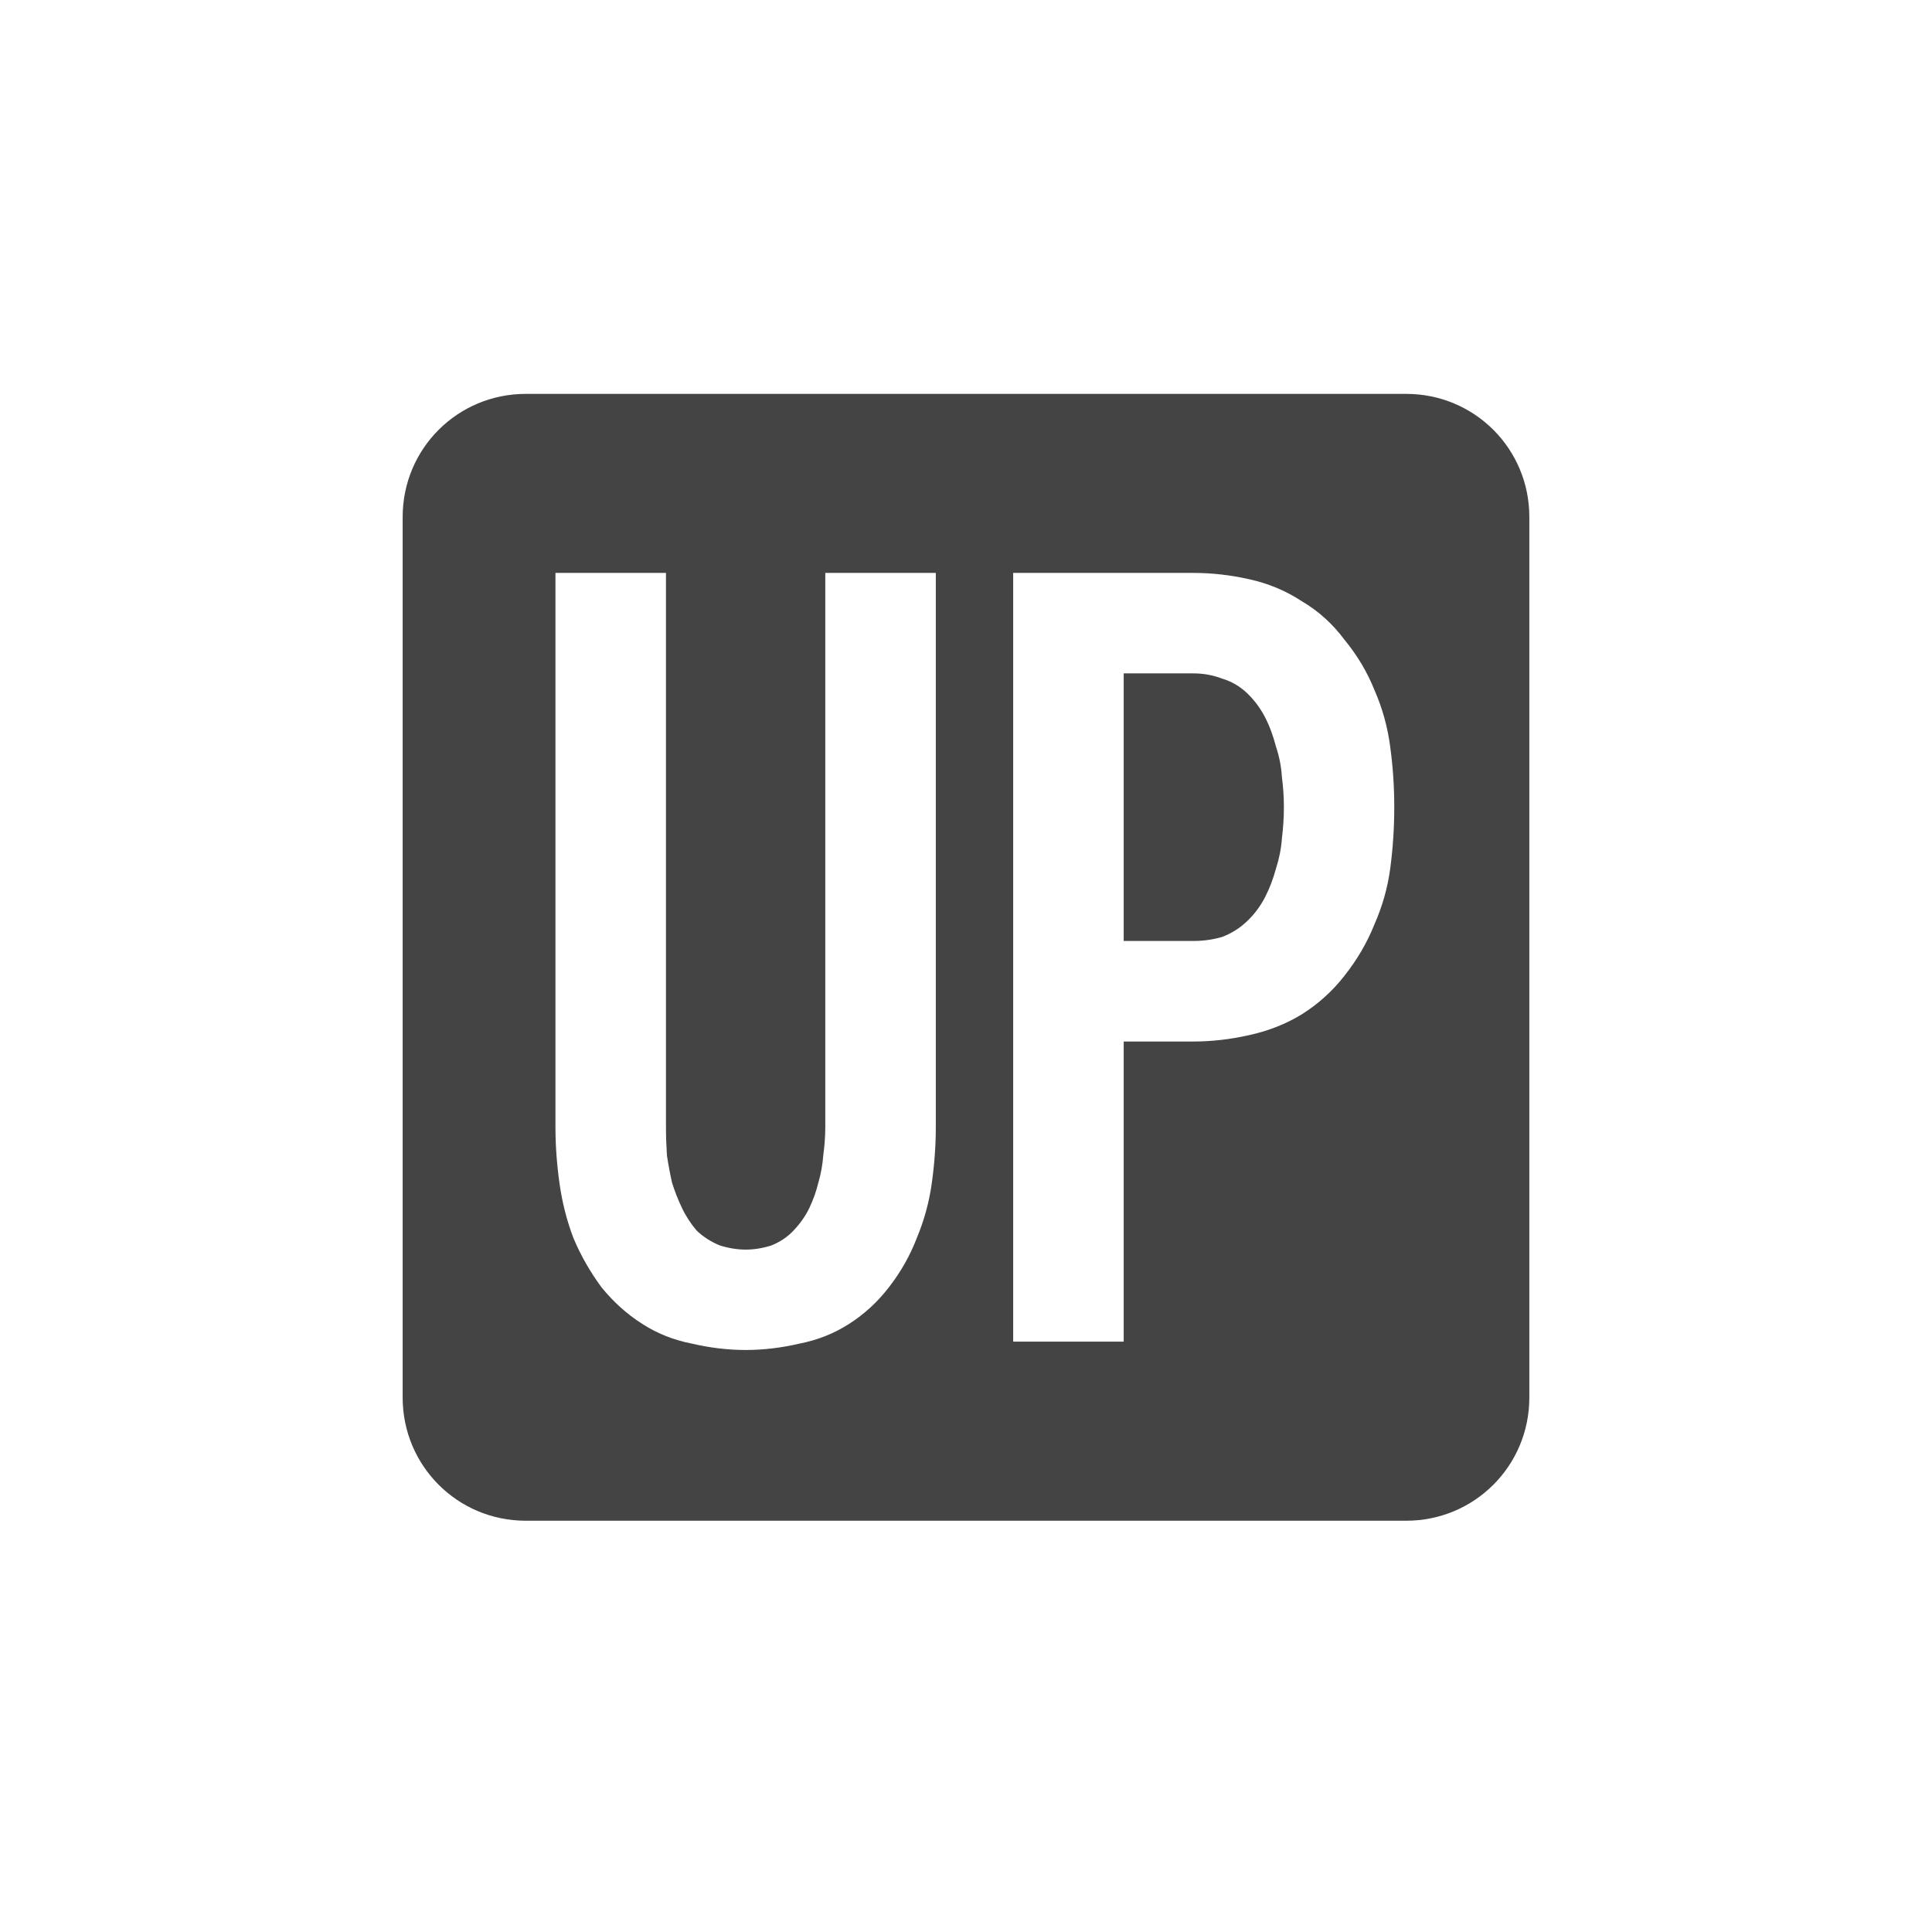
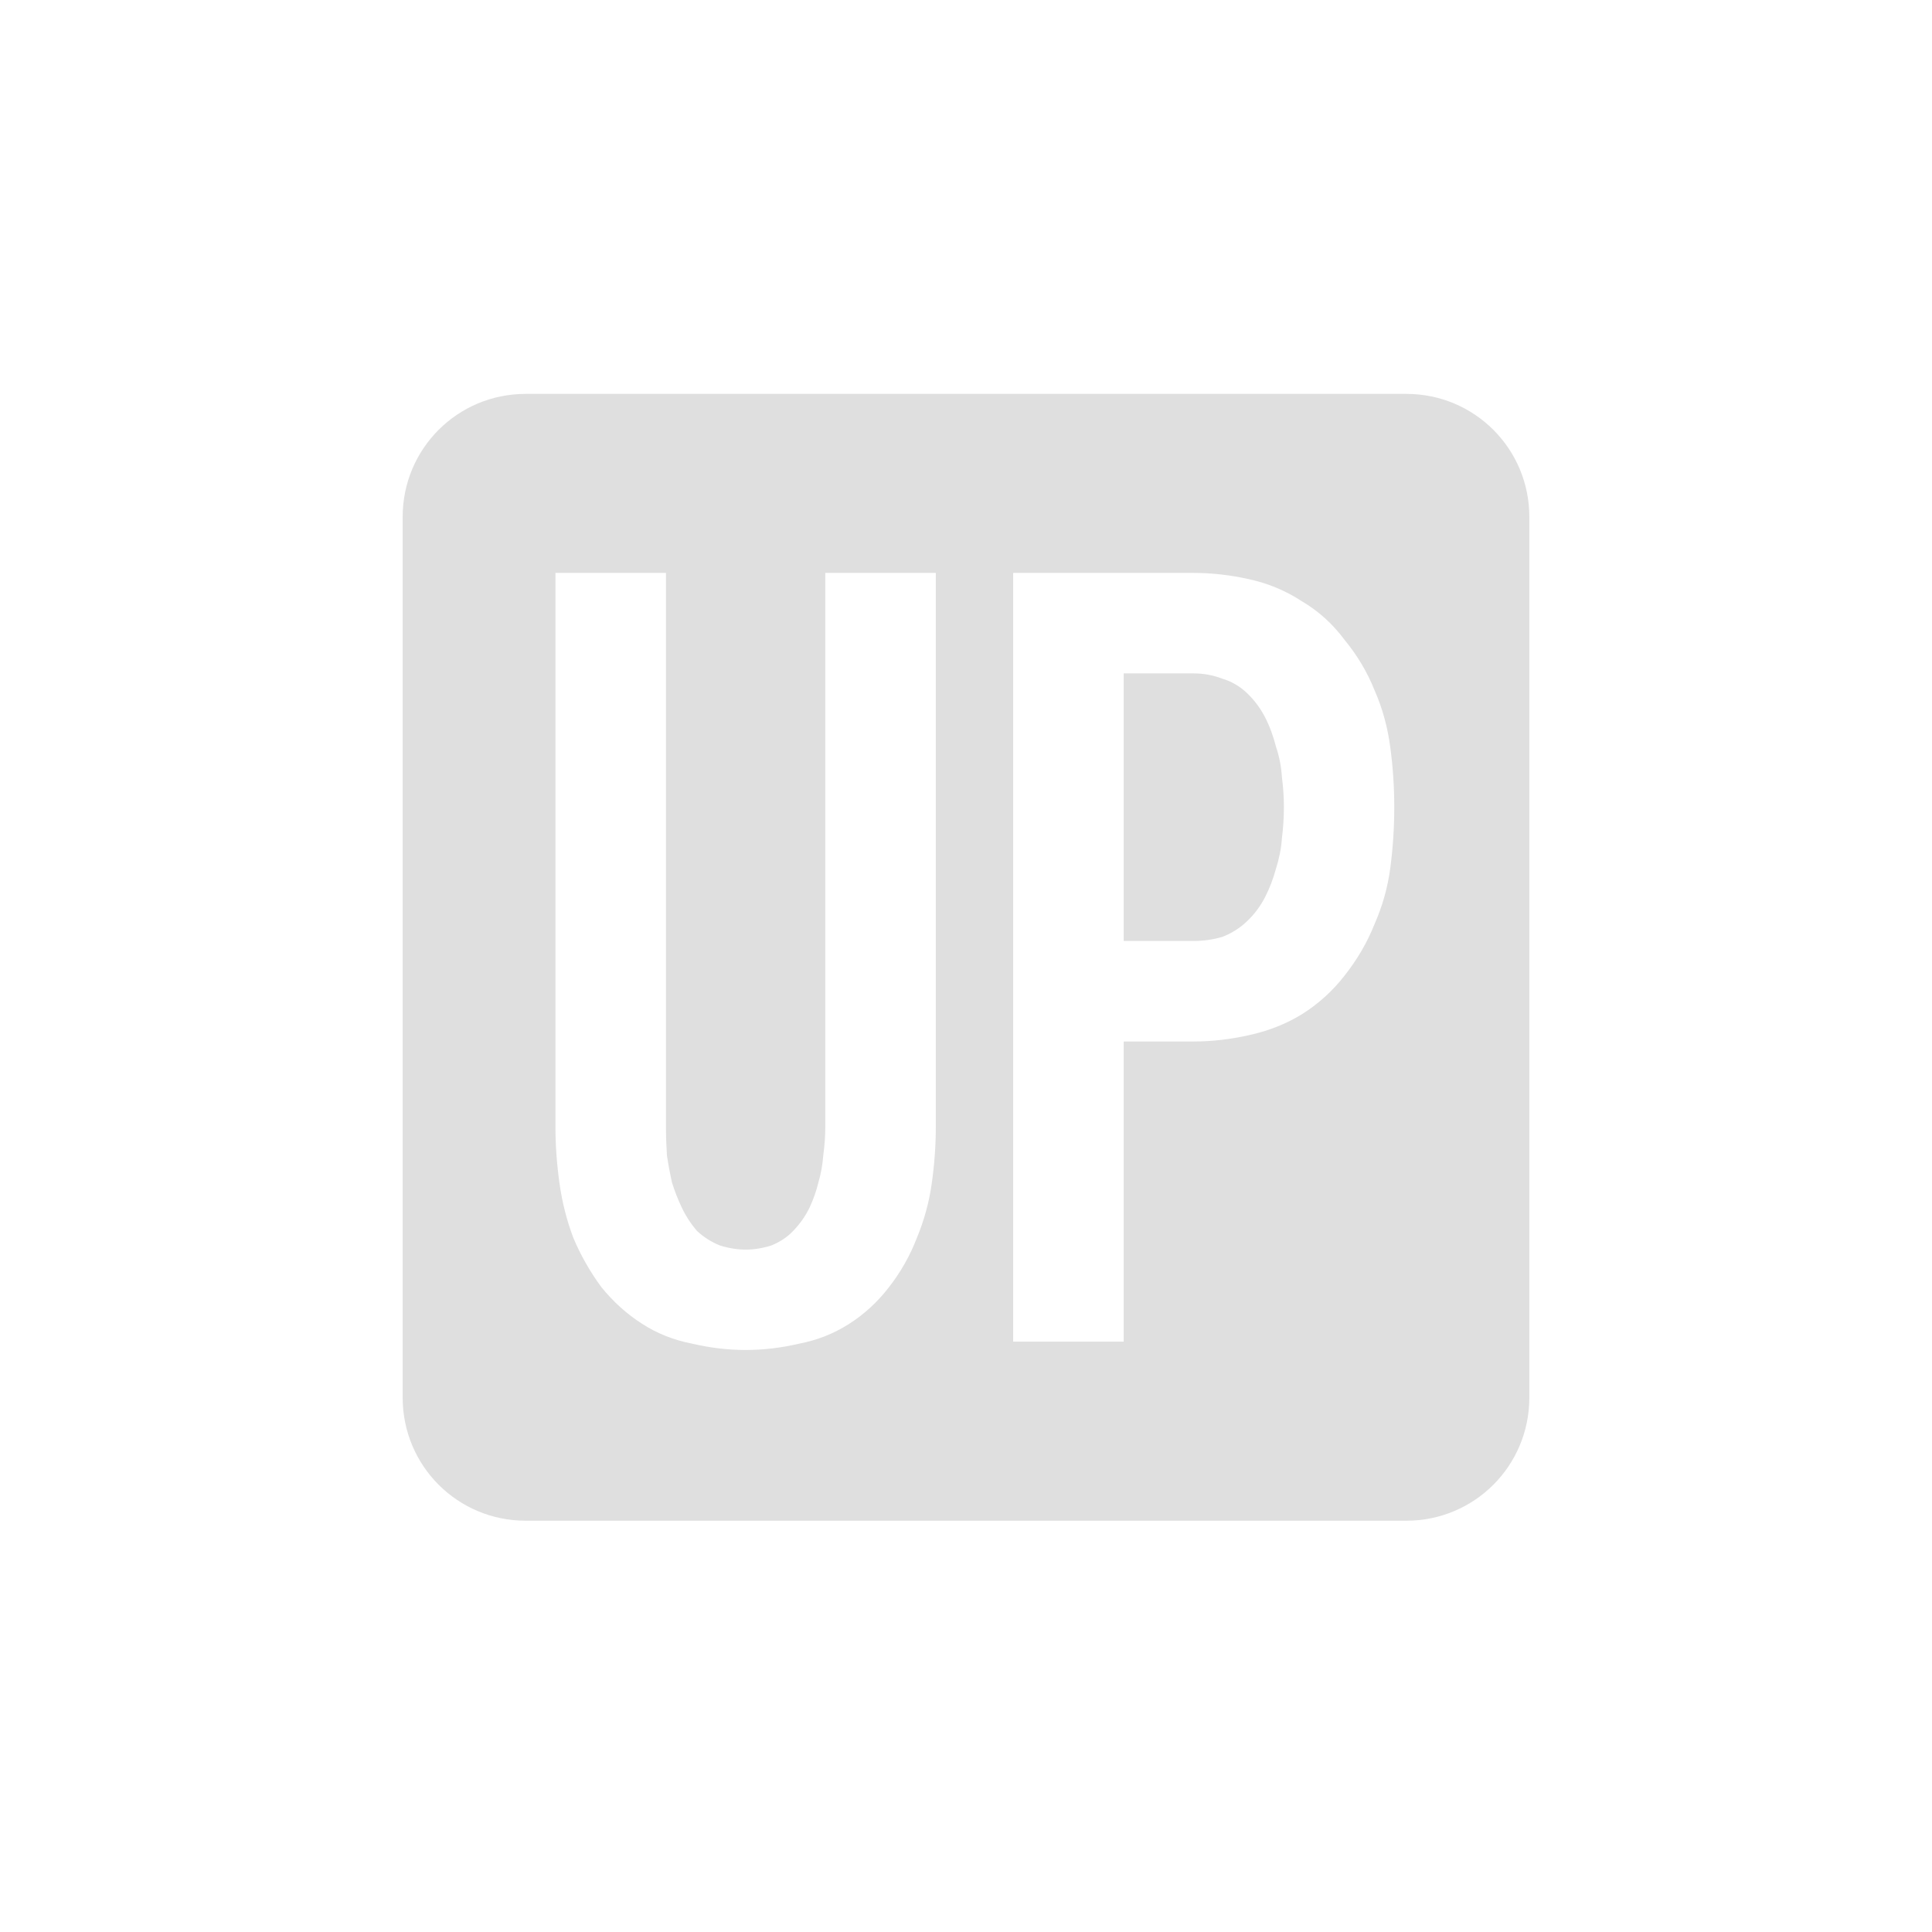
<svg xmlns="http://www.w3.org/2000/svg" width="24" height="24" version="1.1" id="svg1">
  <defs id="defs1">
    <style id="current-color-scheme" type="text/css">
   .ColorScheme-Text { color:#dfdfdf; } .ColorScheme-Highlight { color:#4285f4; } .ColorScheme-NeutralText { color:#ff9800; } .ColorScheme-PositiveText { color:#4caf50; } .ColorScheme-NegativeText { color:#f44336; }
  </style>
  </defs>
-   <path id="rect2" style="fill:#444444;fill-opacity:1;stroke-width:3.5;stroke-linecap:round" d="M 6.531 4.893 C 5.684 4.893 5.002 5.574 5.002 6.422 L 5.002 17.361 C 5.002 18.209 5.684 18.891 6.531 18.891 L 17.469 18.891 C 18.316 18.891 18.998 18.209 18.998 17.361 L 18.998 6.422 C 18.998 5.574 18.316 4.893 17.469 4.893 L 6.531 4.893 z M 6.9 7.117 L 8.273 7.117 L 8.273 14.002 C 8.273 14.115 8.277 14.232 8.285 14.354 C 8.302 14.466 8.323 14.579 8.348 14.691 C 8.381 14.795 8.421 14.9 8.471 15.004 C 8.52 15.108 8.582 15.202 8.656 15.289 C 8.739 15.367 8.834 15.427 8.941 15.471 C 9.049 15.505 9.157 15.523 9.264 15.523 C 9.371 15.523 9.477 15.505 9.584 15.471 C 9.691 15.427 9.781 15.367 9.855 15.289 C 9.938 15.202 10.005 15.108 10.055 15.004 C 10.104 14.9 10.141 14.795 10.166 14.691 C 10.199 14.579 10.218 14.466 10.227 14.354 C 10.243 14.232 10.252 14.115 10.252 14.002 L 10.252 7.117 L 11.625 7.117 L 11.625 14.002 C 11.625 14.236 11.607 14.471 11.574 14.705 C 11.541 14.939 11.479 15.162 11.389 15.379 C 11.306 15.595 11.191 15.8 11.043 15.99 C 10.903 16.172 10.738 16.324 10.549 16.445 C 10.359 16.567 10.152 16.648 9.93 16.691 C 9.707 16.743 9.486 16.77 9.264 16.77 C 9.041 16.77 8.818 16.743 8.596 16.691 C 8.373 16.648 8.166 16.567 7.977 16.445 C 7.787 16.324 7.619 16.172 7.471 15.99 C 7.331 15.8 7.214 15.595 7.123 15.379 C 7.041 15.162 6.984 14.939 6.951 14.705 C 6.918 14.471 6.9 14.236 6.9 14.002 L 6.9 7.117 z M 12.586 7.117 L 14.824 7.117 C 15.055 7.117 15.285 7.143 15.516 7.195 C 15.755 7.247 15.974 7.339 16.172 7.469 C 16.378 7.59 16.555 7.75 16.703 7.949 C 16.86 8.14 16.984 8.347 17.074 8.572 C 17.173 8.797 17.239 9.036 17.271 9.287 C 17.304 9.53 17.32 9.776 17.32 10.027 C 17.32 10.279 17.304 10.53 17.271 10.781 C 17.239 11.024 17.173 11.257 17.074 11.482 C 16.984 11.708 16.86 11.92 16.703 12.119 C 16.555 12.31 16.378 12.47 16.172 12.6 C 15.974 12.721 15.755 12.807 15.516 12.859 C 15.285 12.911 15.055 12.938 14.824 12.938 L 13.959 12.938 L 13.959 16.666 L 12.586 16.666 L 12.586 7.117 z M 13.959 8.365 L 13.959 11.689 L 14.824 11.689 C 14.948 11.689 15.066 11.673 15.182 11.639 C 15.297 11.595 15.402 11.53 15.492 11.443 C 15.583 11.357 15.657 11.257 15.715 11.145 C 15.773 11.032 15.817 10.914 15.85 10.793 C 15.891 10.663 15.916 10.539 15.924 10.418 C 15.94 10.288 15.949 10.157 15.949 10.027 C 15.949 9.897 15.94 9.772 15.924 9.65 C 15.916 9.52 15.891 9.395 15.85 9.273 C 15.817 9.144 15.773 9.023 15.715 8.91 C 15.657 8.798 15.583 8.698 15.492 8.611 C 15.402 8.525 15.297 8.464 15.182 8.43 C 15.066 8.386 14.948 8.365 14.824 8.365 L 13.959 8.365 z " />
+   <path id="rect2" style="fill:#dfdfdf;fill-opacity:1;stroke-width:3.5;stroke-linecap:round" d="M 6.531 4.893 C 5.684 4.893 5.002 5.574 5.002 6.422 L 5.002 17.361 C 5.002 18.209 5.684 18.891 6.531 18.891 L 17.469 18.891 C 18.316 18.891 18.998 18.209 18.998 17.361 L 18.998 6.422 C 18.998 5.574 18.316 4.893 17.469 4.893 L 6.531 4.893 z M 6.9 7.117 L 8.273 7.117 L 8.273 14.002 C 8.273 14.115 8.277 14.232 8.285 14.354 C 8.302 14.466 8.323 14.579 8.348 14.691 C 8.381 14.795 8.421 14.9 8.471 15.004 C 8.52 15.108 8.582 15.202 8.656 15.289 C 8.739 15.367 8.834 15.427 8.941 15.471 C 9.049 15.505 9.157 15.523 9.264 15.523 C 9.371 15.523 9.477 15.505 9.584 15.471 C 9.691 15.427 9.781 15.367 9.855 15.289 C 9.938 15.202 10.005 15.108 10.055 15.004 C 10.104 14.9 10.141 14.795 10.166 14.691 C 10.199 14.579 10.218 14.466 10.227 14.354 C 10.243 14.232 10.252 14.115 10.252 14.002 L 10.252 7.117 L 11.625 7.117 L 11.625 14.002 C 11.625 14.236 11.607 14.471 11.574 14.705 C 11.541 14.939 11.479 15.162 11.389 15.379 C 11.306 15.595 11.191 15.8 11.043 15.99 C 10.903 16.172 10.738 16.324 10.549 16.445 C 10.359 16.567 10.152 16.648 9.93 16.691 C 9.707 16.743 9.486 16.77 9.264 16.77 C 9.041 16.77 8.818 16.743 8.596 16.691 C 8.373 16.648 8.166 16.567 7.977 16.445 C 7.787 16.324 7.619 16.172 7.471 15.99 C 7.331 15.8 7.214 15.595 7.123 15.379 C 7.041 15.162 6.984 14.939 6.951 14.705 C 6.918 14.471 6.9 14.236 6.9 14.002 L 6.9 7.117 z M 12.586 7.117 L 14.824 7.117 C 15.055 7.117 15.285 7.143 15.516 7.195 C 15.755 7.247 15.974 7.339 16.172 7.469 C 16.378 7.59 16.555 7.75 16.703 7.949 C 16.86 8.14 16.984 8.347 17.074 8.572 C 17.173 8.797 17.239 9.036 17.271 9.287 C 17.304 9.53 17.32 9.776 17.32 10.027 C 17.32 10.279 17.304 10.53 17.271 10.781 C 17.239 11.024 17.173 11.257 17.074 11.482 C 16.984 11.708 16.86 11.92 16.703 12.119 C 16.555 12.31 16.378 12.47 16.172 12.6 C 15.974 12.721 15.755 12.807 15.516 12.859 C 15.285 12.911 15.055 12.938 14.824 12.938 L 13.959 12.938 L 13.959 16.666 L 12.586 16.666 L 12.586 7.117 z M 13.959 8.365 L 13.959 11.689 L 14.824 11.689 C 14.948 11.689 15.066 11.673 15.182 11.639 C 15.297 11.595 15.402 11.53 15.492 11.443 C 15.583 11.357 15.657 11.257 15.715 11.145 C 15.773 11.032 15.817 10.914 15.85 10.793 C 15.891 10.663 15.916 10.539 15.924 10.418 C 15.94 10.288 15.949 10.157 15.949 10.027 C 15.949 9.897 15.94 9.772 15.924 9.65 C 15.916 9.52 15.891 9.395 15.85 9.273 C 15.817 9.144 15.773 9.023 15.715 8.91 C 15.657 8.798 15.583 8.698 15.492 8.611 C 15.402 8.525 15.297 8.464 15.182 8.43 C 15.066 8.386 14.948 8.365 14.824 8.365 L 13.959 8.365 z " />
</svg>
